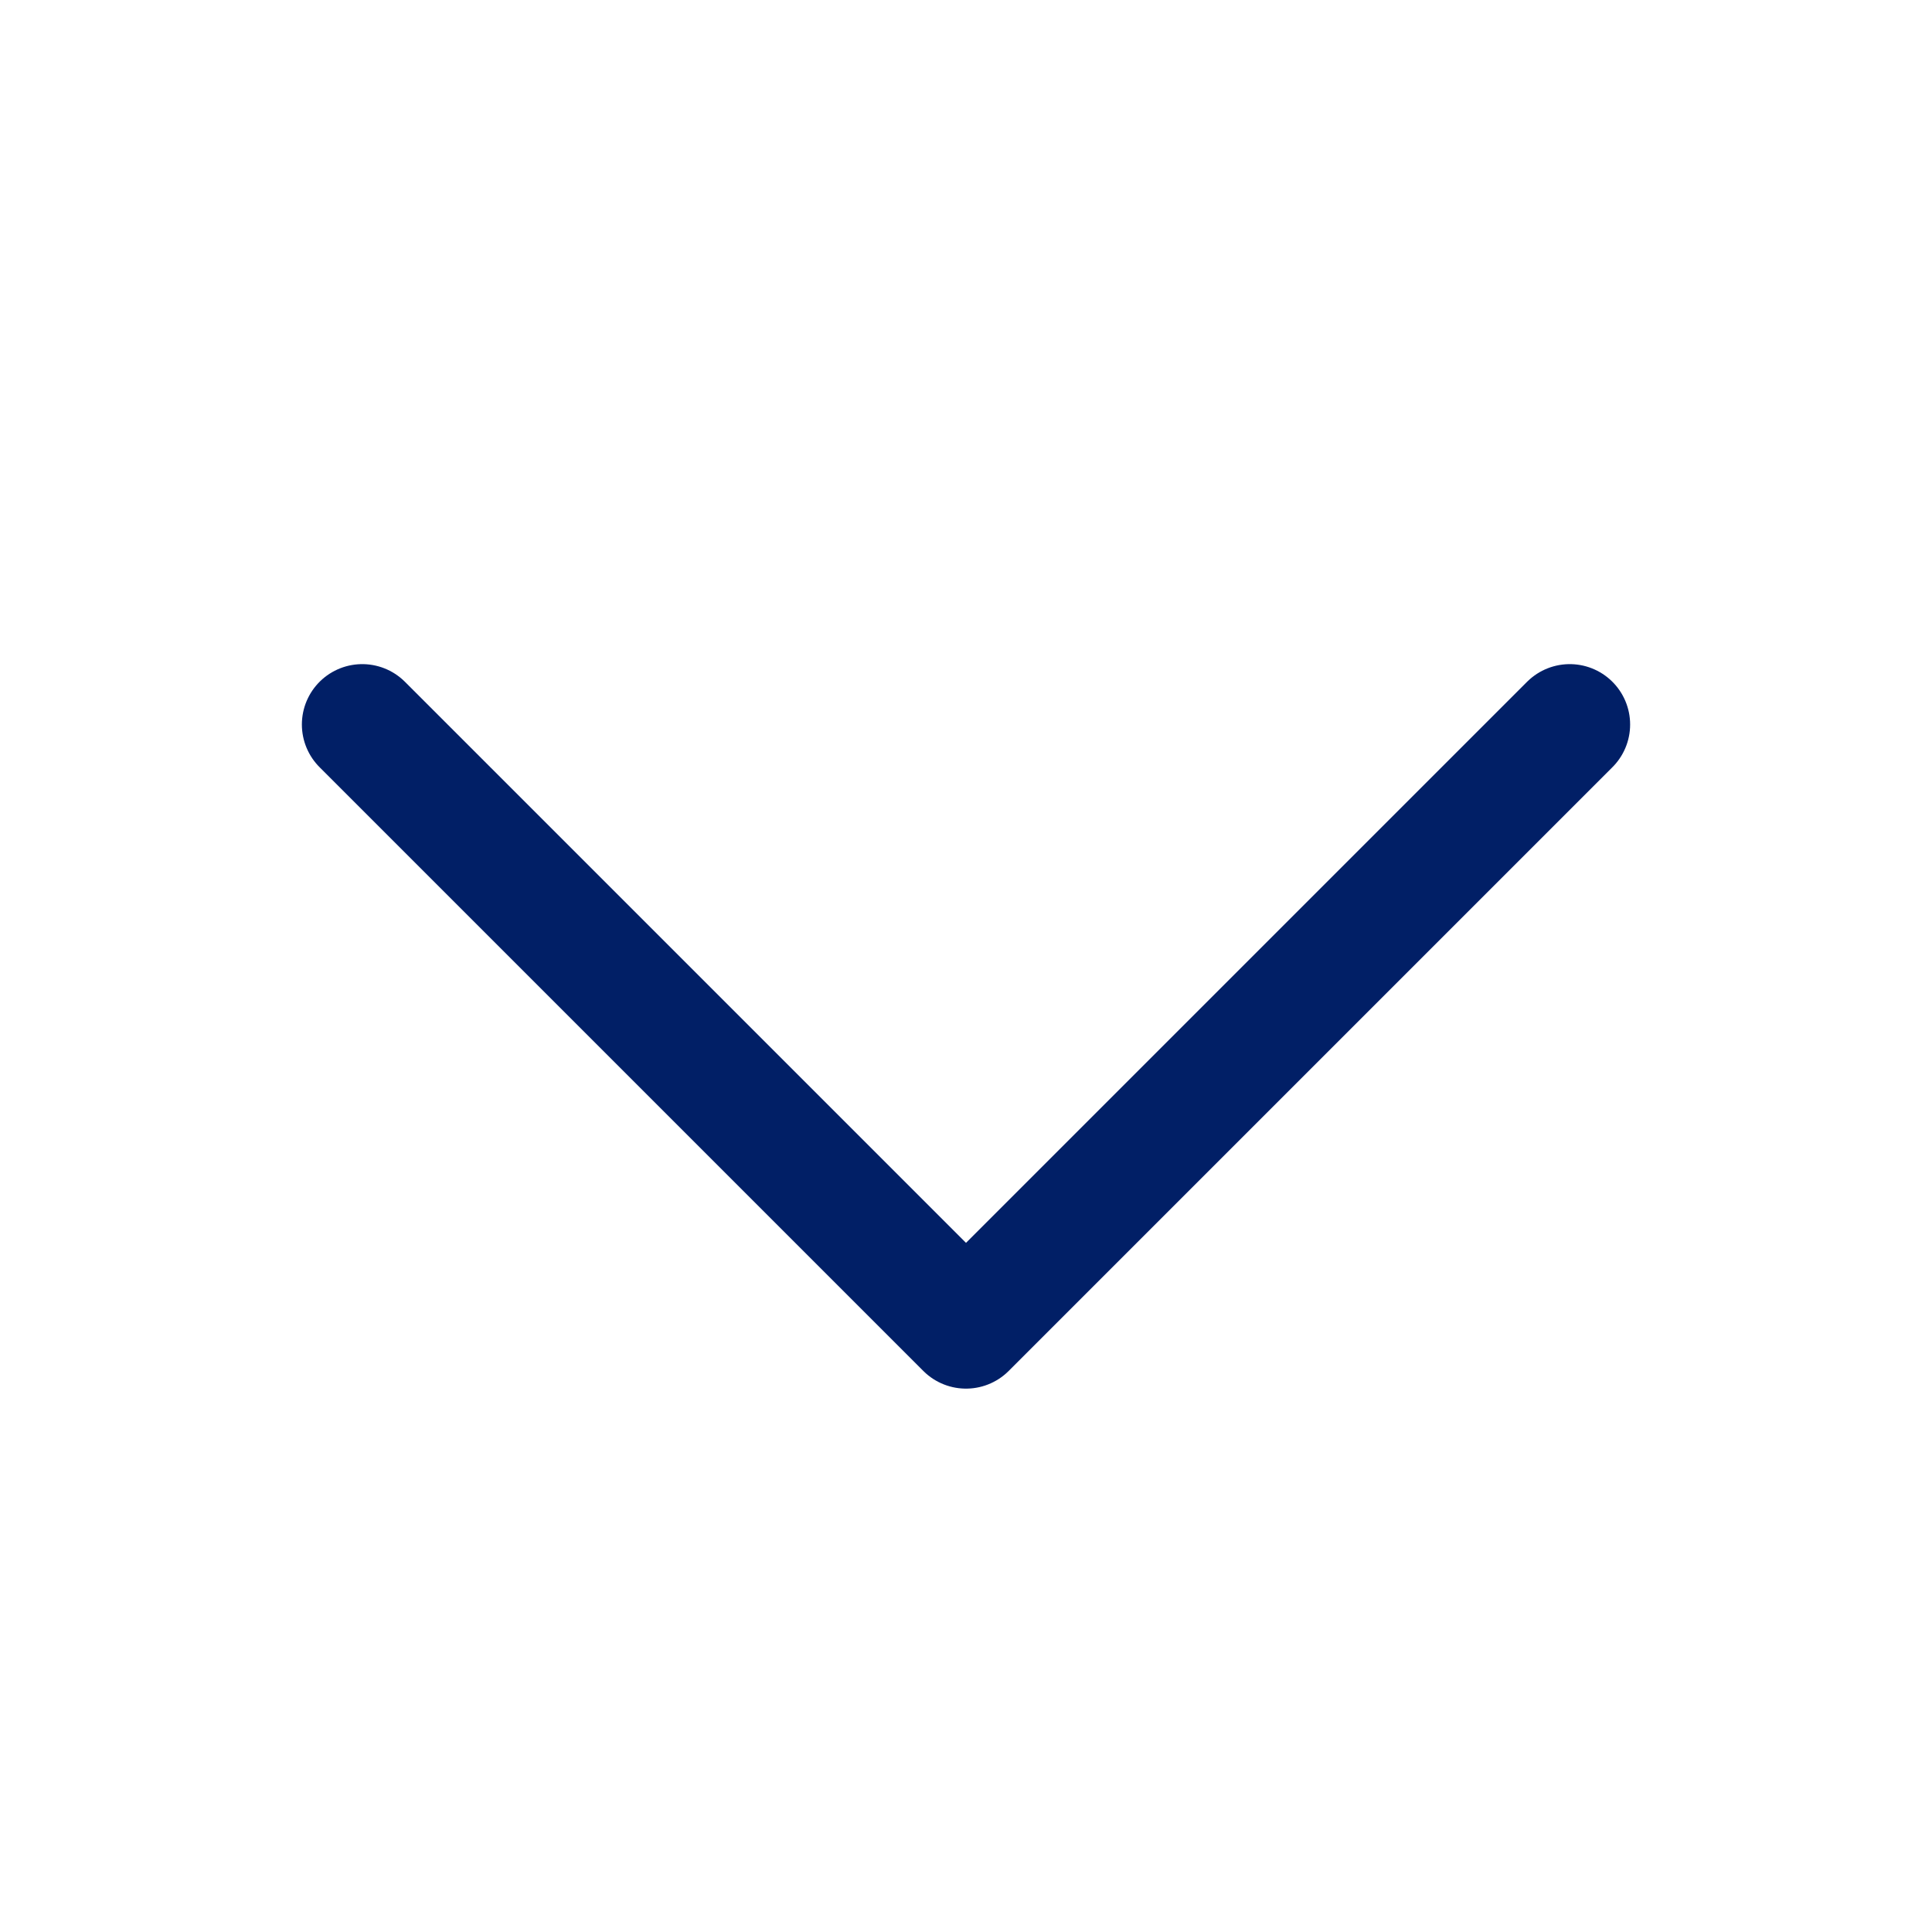
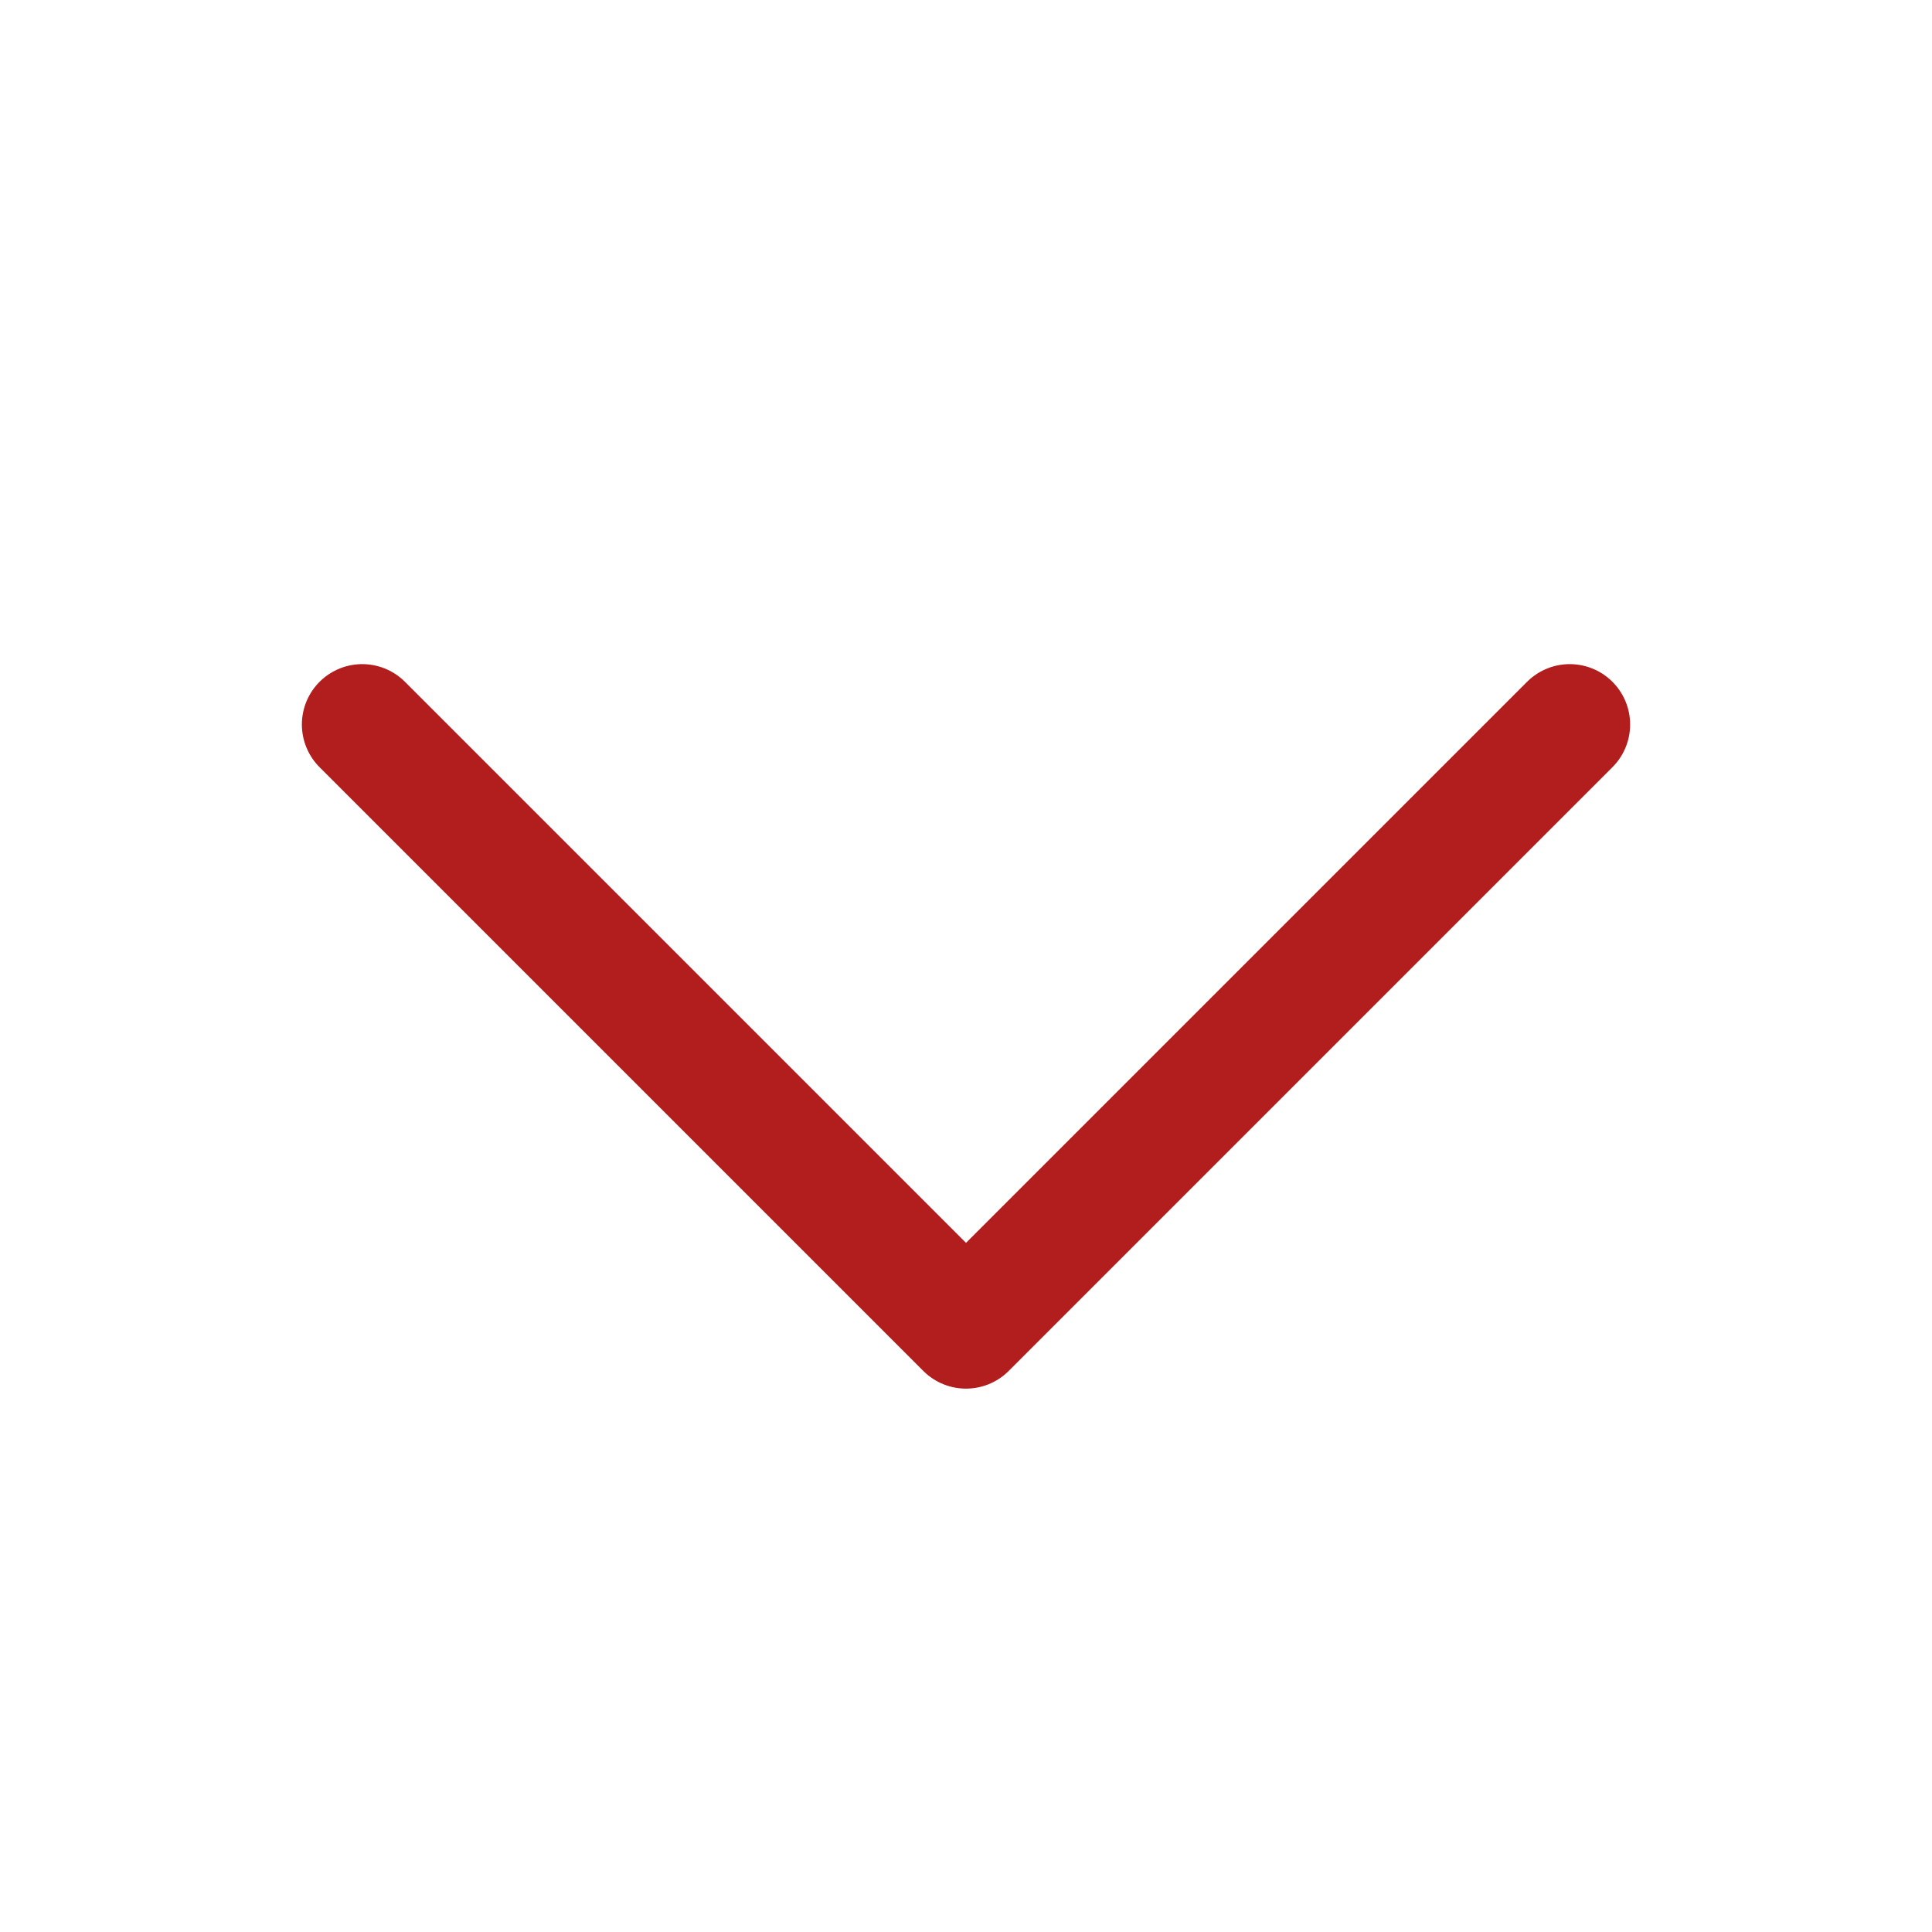
<svg xmlns="http://www.w3.org/2000/svg" width="24" height="24" viewBox="0 0 24 24" fill="none">
-   <path d="M19.5 9L12 16.5L4.5 9" stroke="#011f66" stroke-width="1.5" stroke-linecap="round" stroke-linejoin="round" />
+   <path d="M19.5 9L12 16.5L4.5 9" stroke="#B21D1D" stroke-width="1.5" stroke-linecap="round" stroke-linejoin="round" />
</svg>
